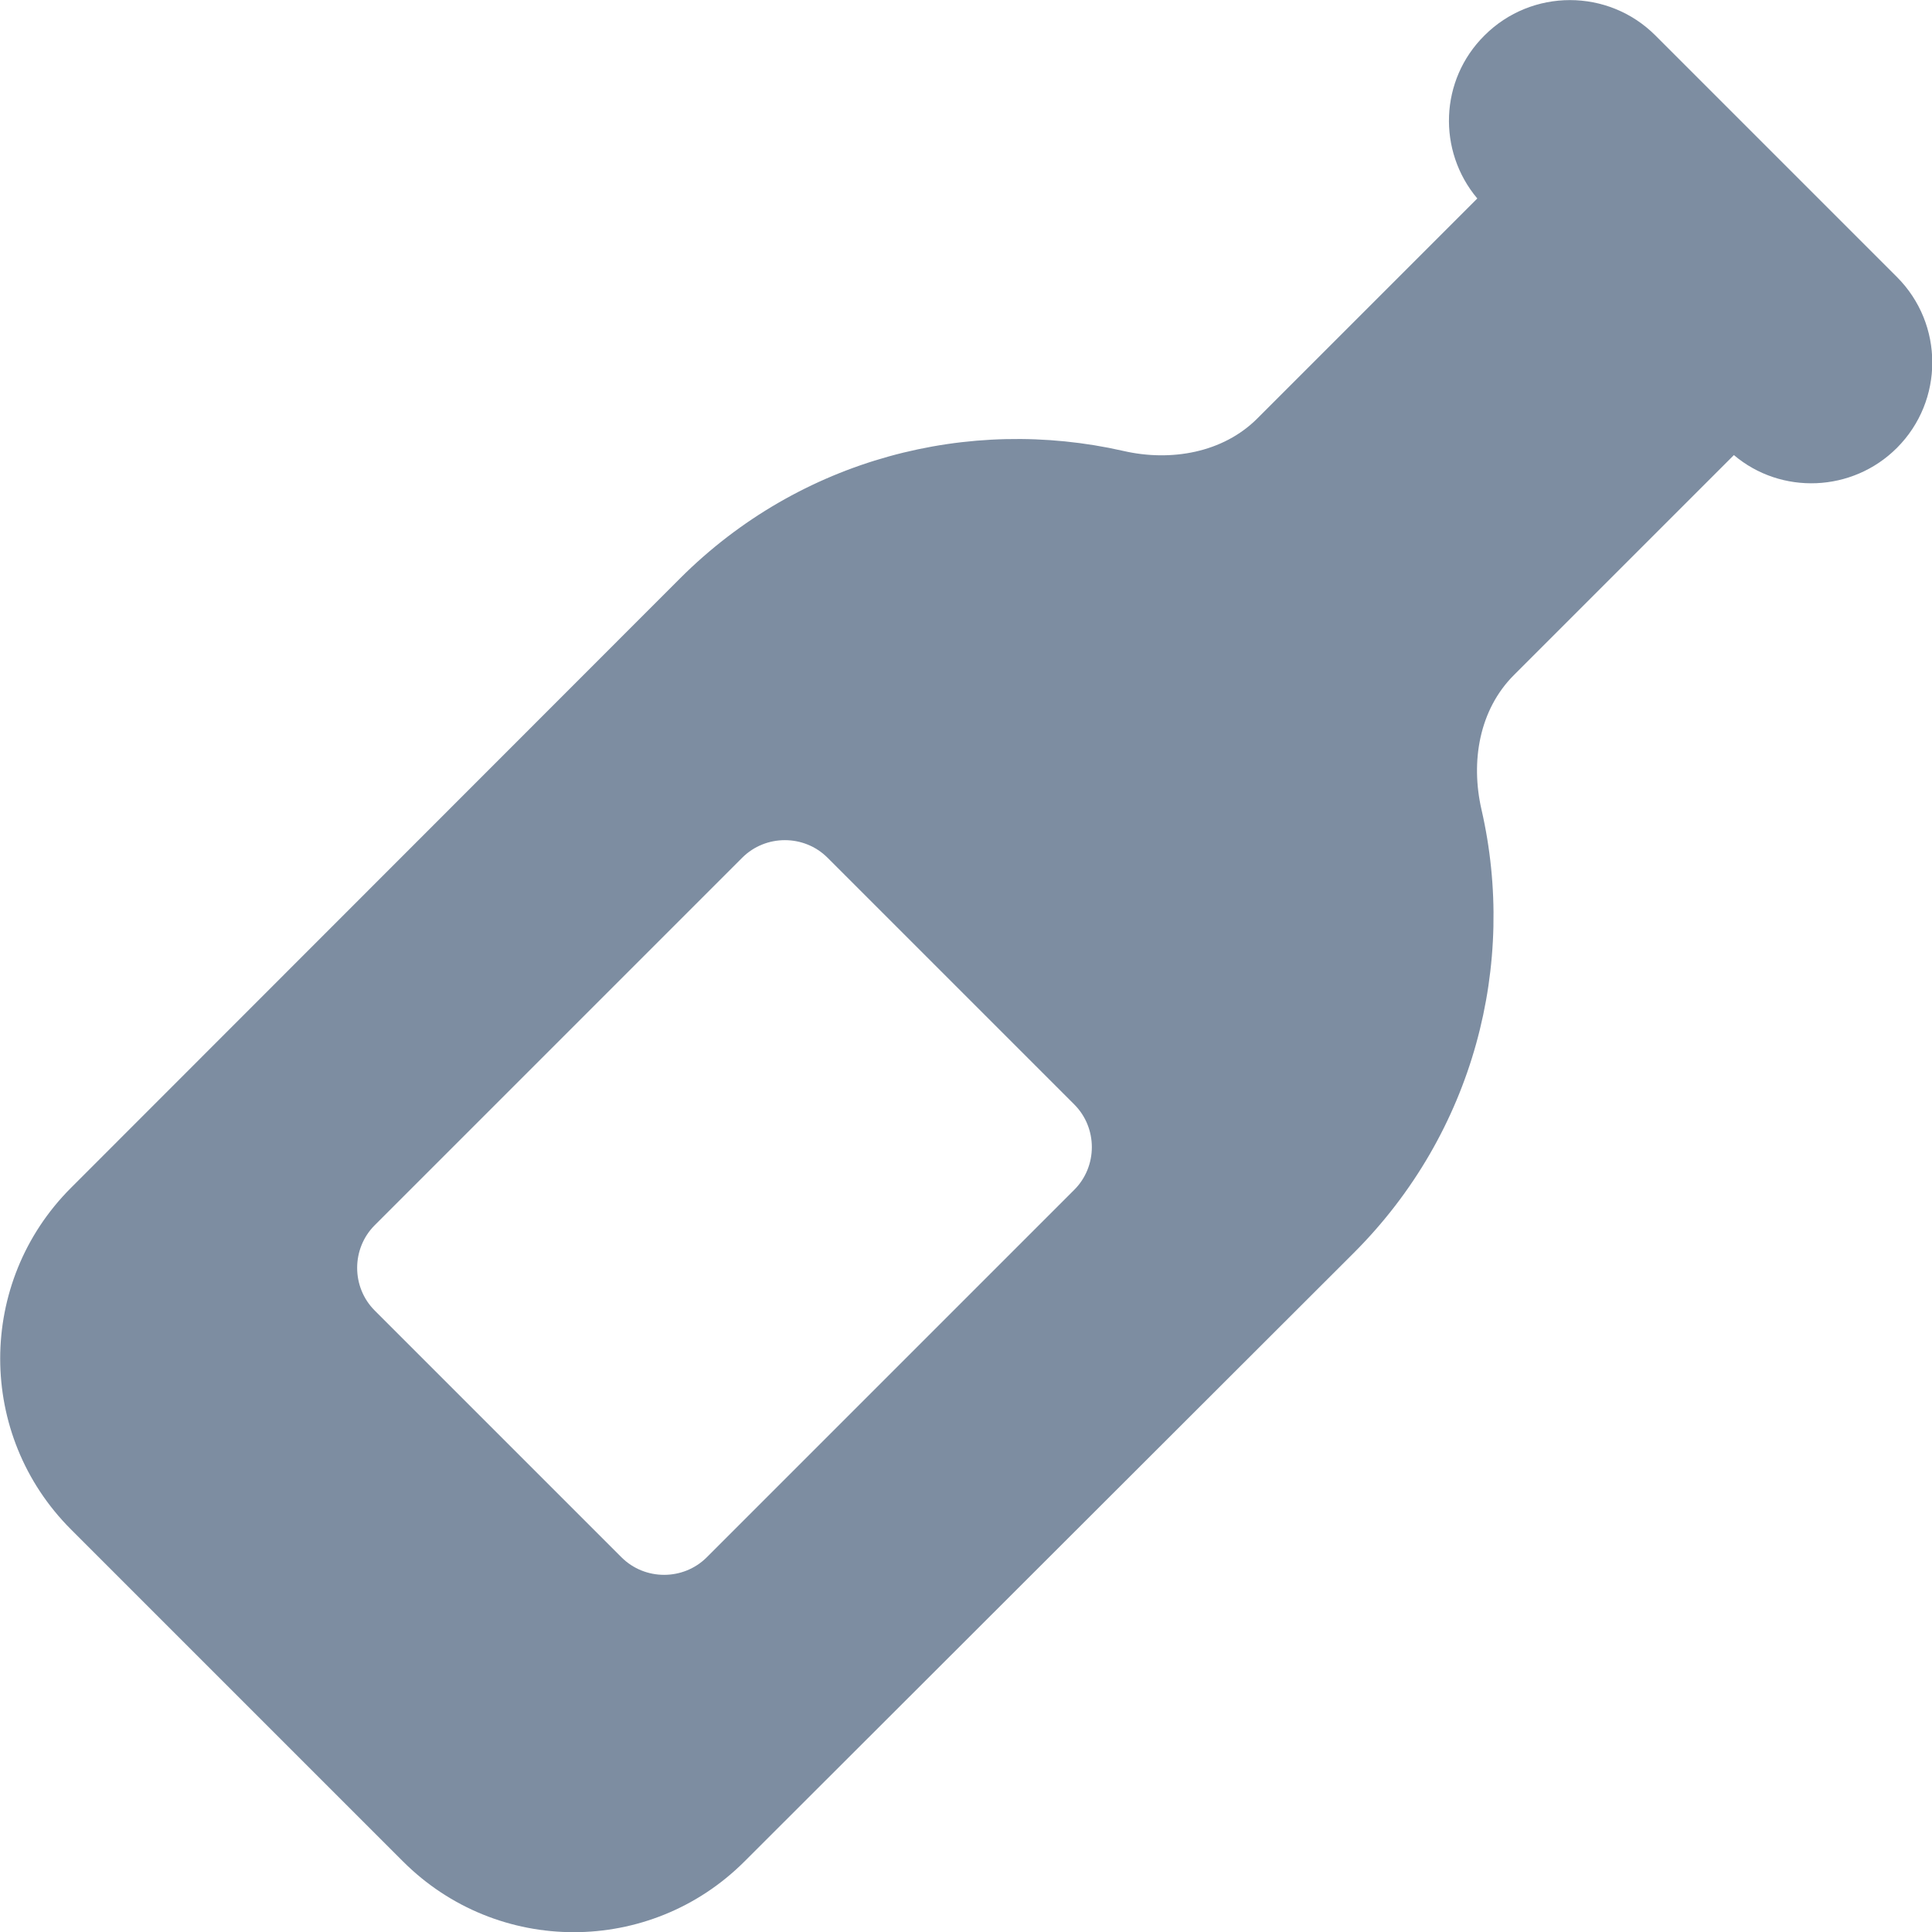
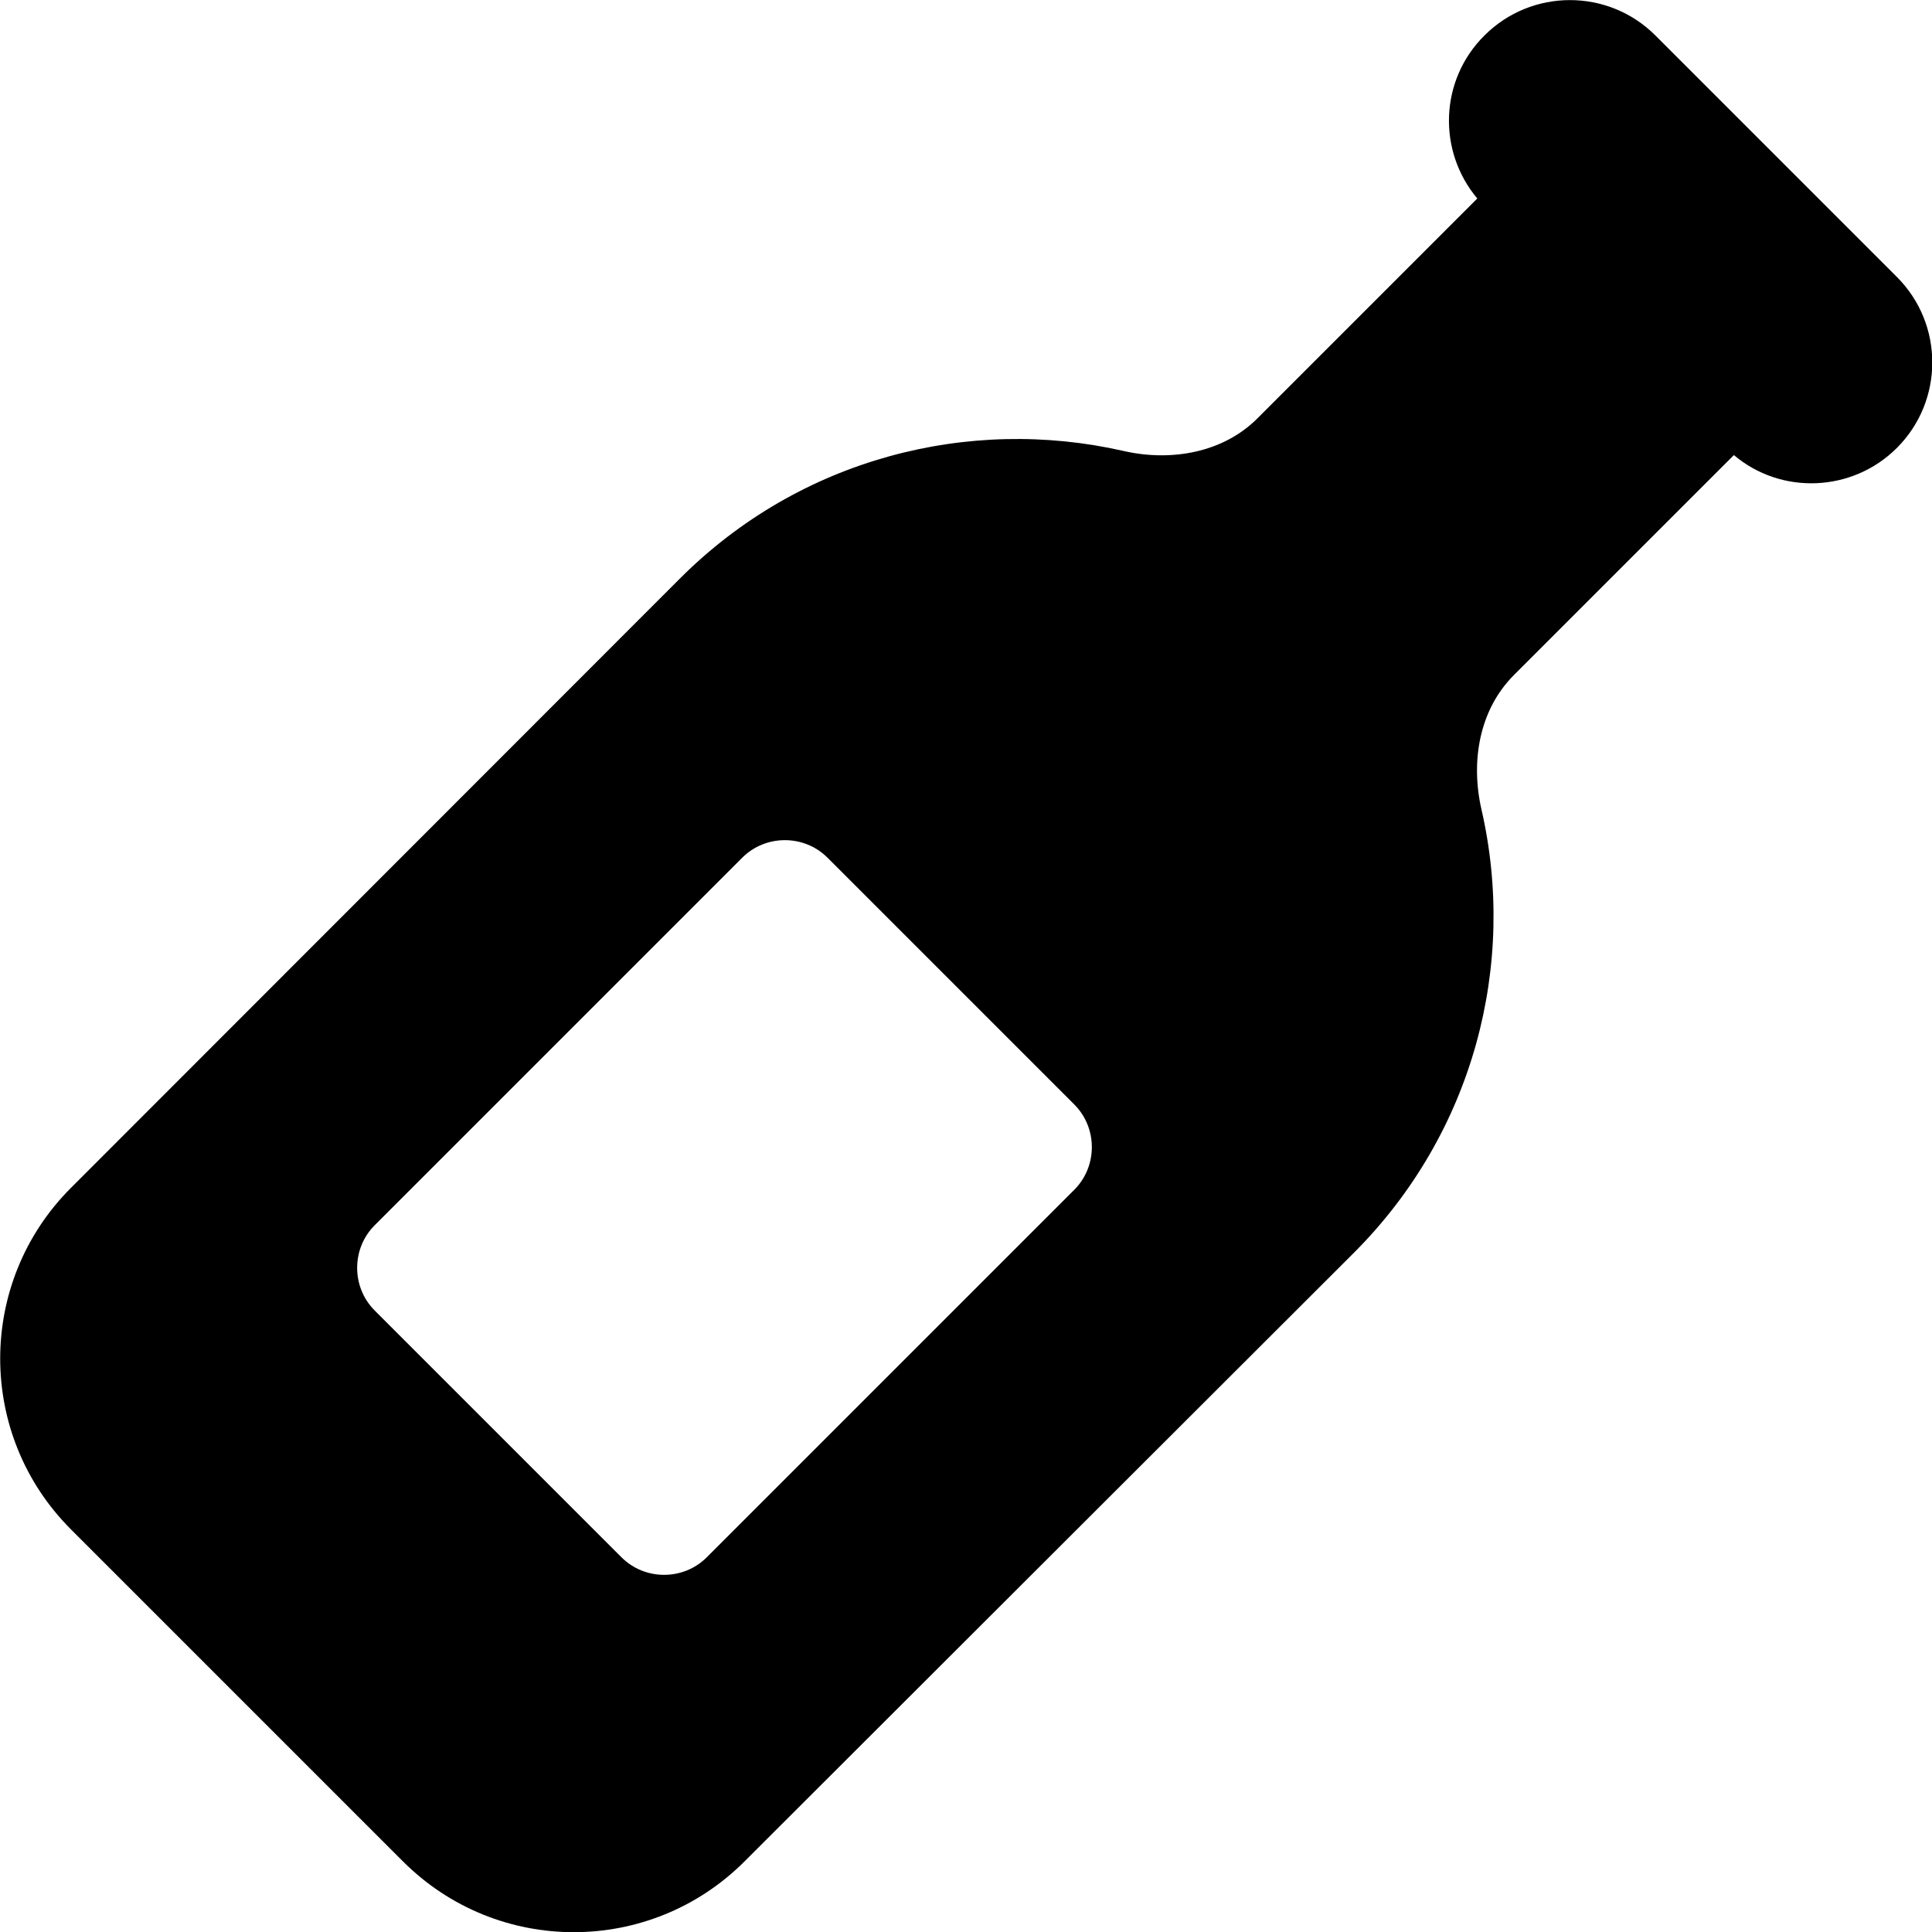
<svg xmlns="http://www.w3.org/2000/svg" height="1em" viewBox="0 0 512 512">
  <style>
-         svg {
-             fill: #7d8da1
-         }
+         
    </style>
  <path d="M393.4 9.4c12.5-12.5 32.8-12.5 45.3 0l64 64c12.5 12.5 12.5 32.8 0 45.3c-11.8 11.8-30.7 12.5-43.2 1.9l-9.5 9.5-48.8 48.8c-9.2 9.2-11.5 22.9-8.6 35.6c9.4 40.9-1.9 85.6-33.8 117.5L197.3 493.3c-25 25-65.5 25-90.5 0l-88-88c-25-25-25-65.5 0-90.5L180.2 153.3c31.9-31.9 76.6-43.1 117.5-33.8c12.6 2.9 26.4 .5 35.5-8.6l48.8-48.8 9.5-9.5c-10.6-12.6-10-31.4 1.9-43.2zM99.3 347.3l65.4 65.4c6.2 6.2 16.4 6.2 22.6 0l97.4-97.4c6.2-6.2 6.2-16.4 0-22.6l-65.4-65.4c-6.2-6.2-16.4-6.2-22.6 0L99.3 324.7c-6.2 6.2-6.2 16.4 0 22.6z" />
</svg>
